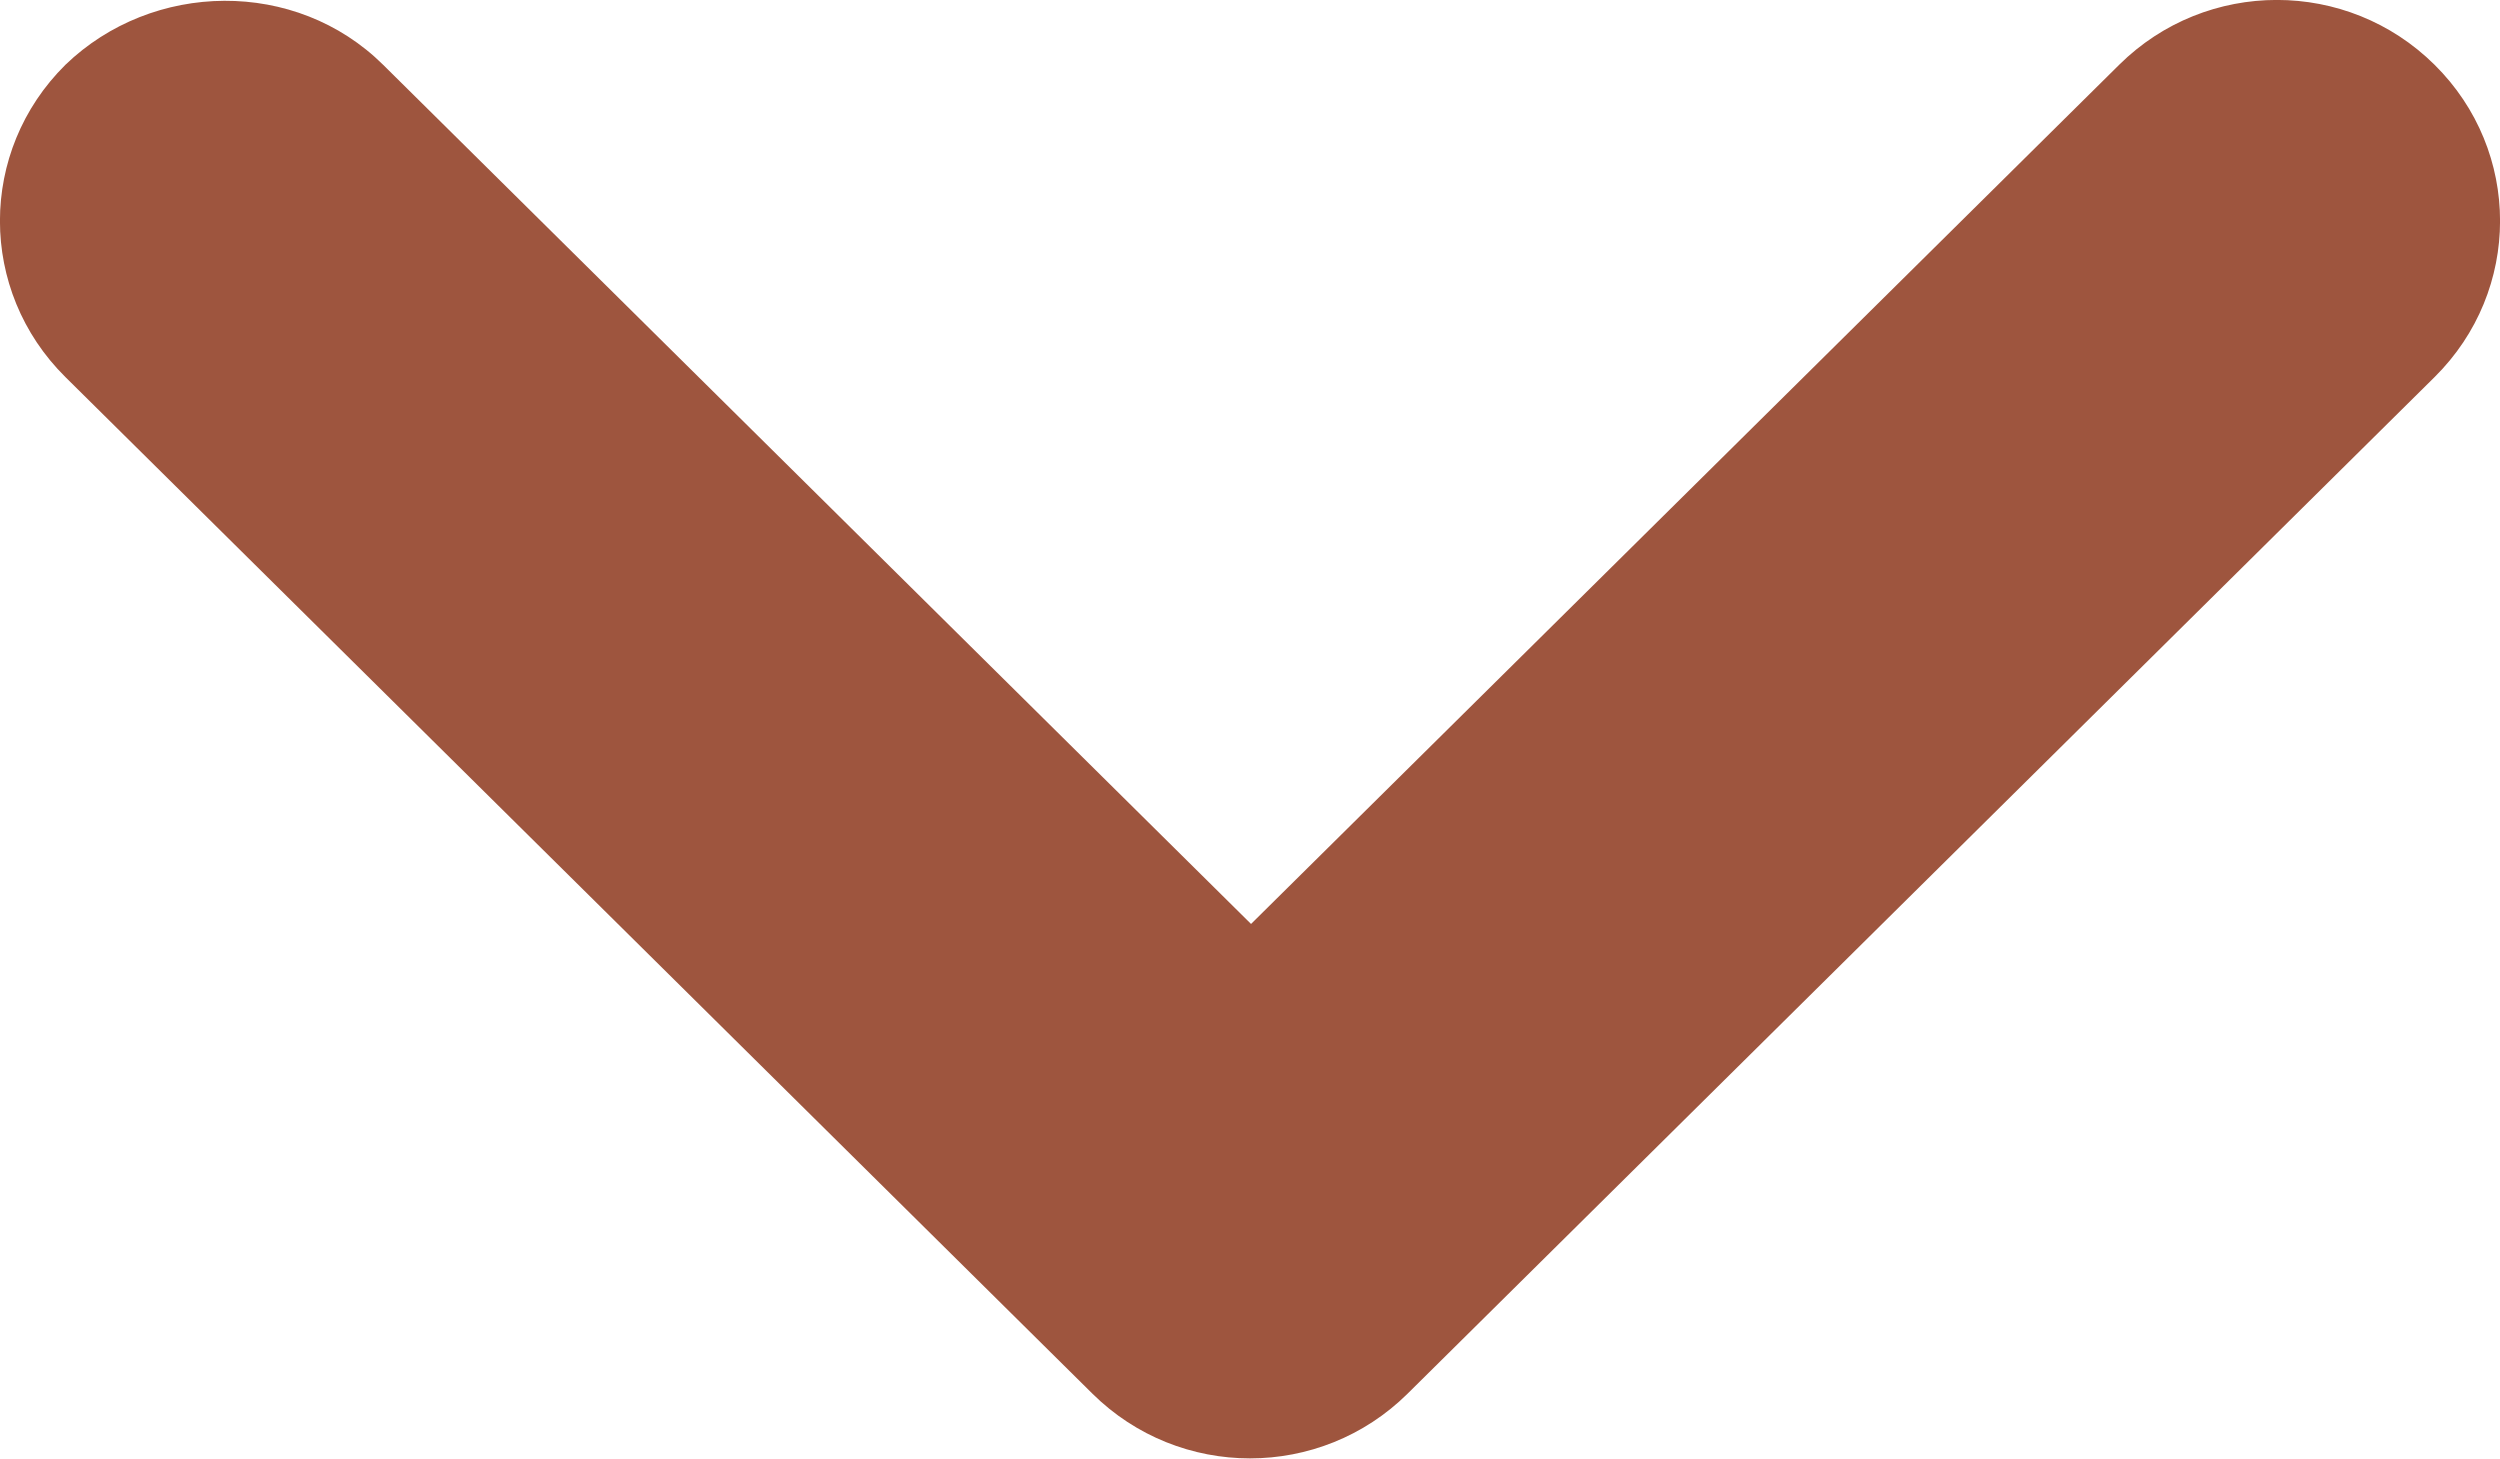
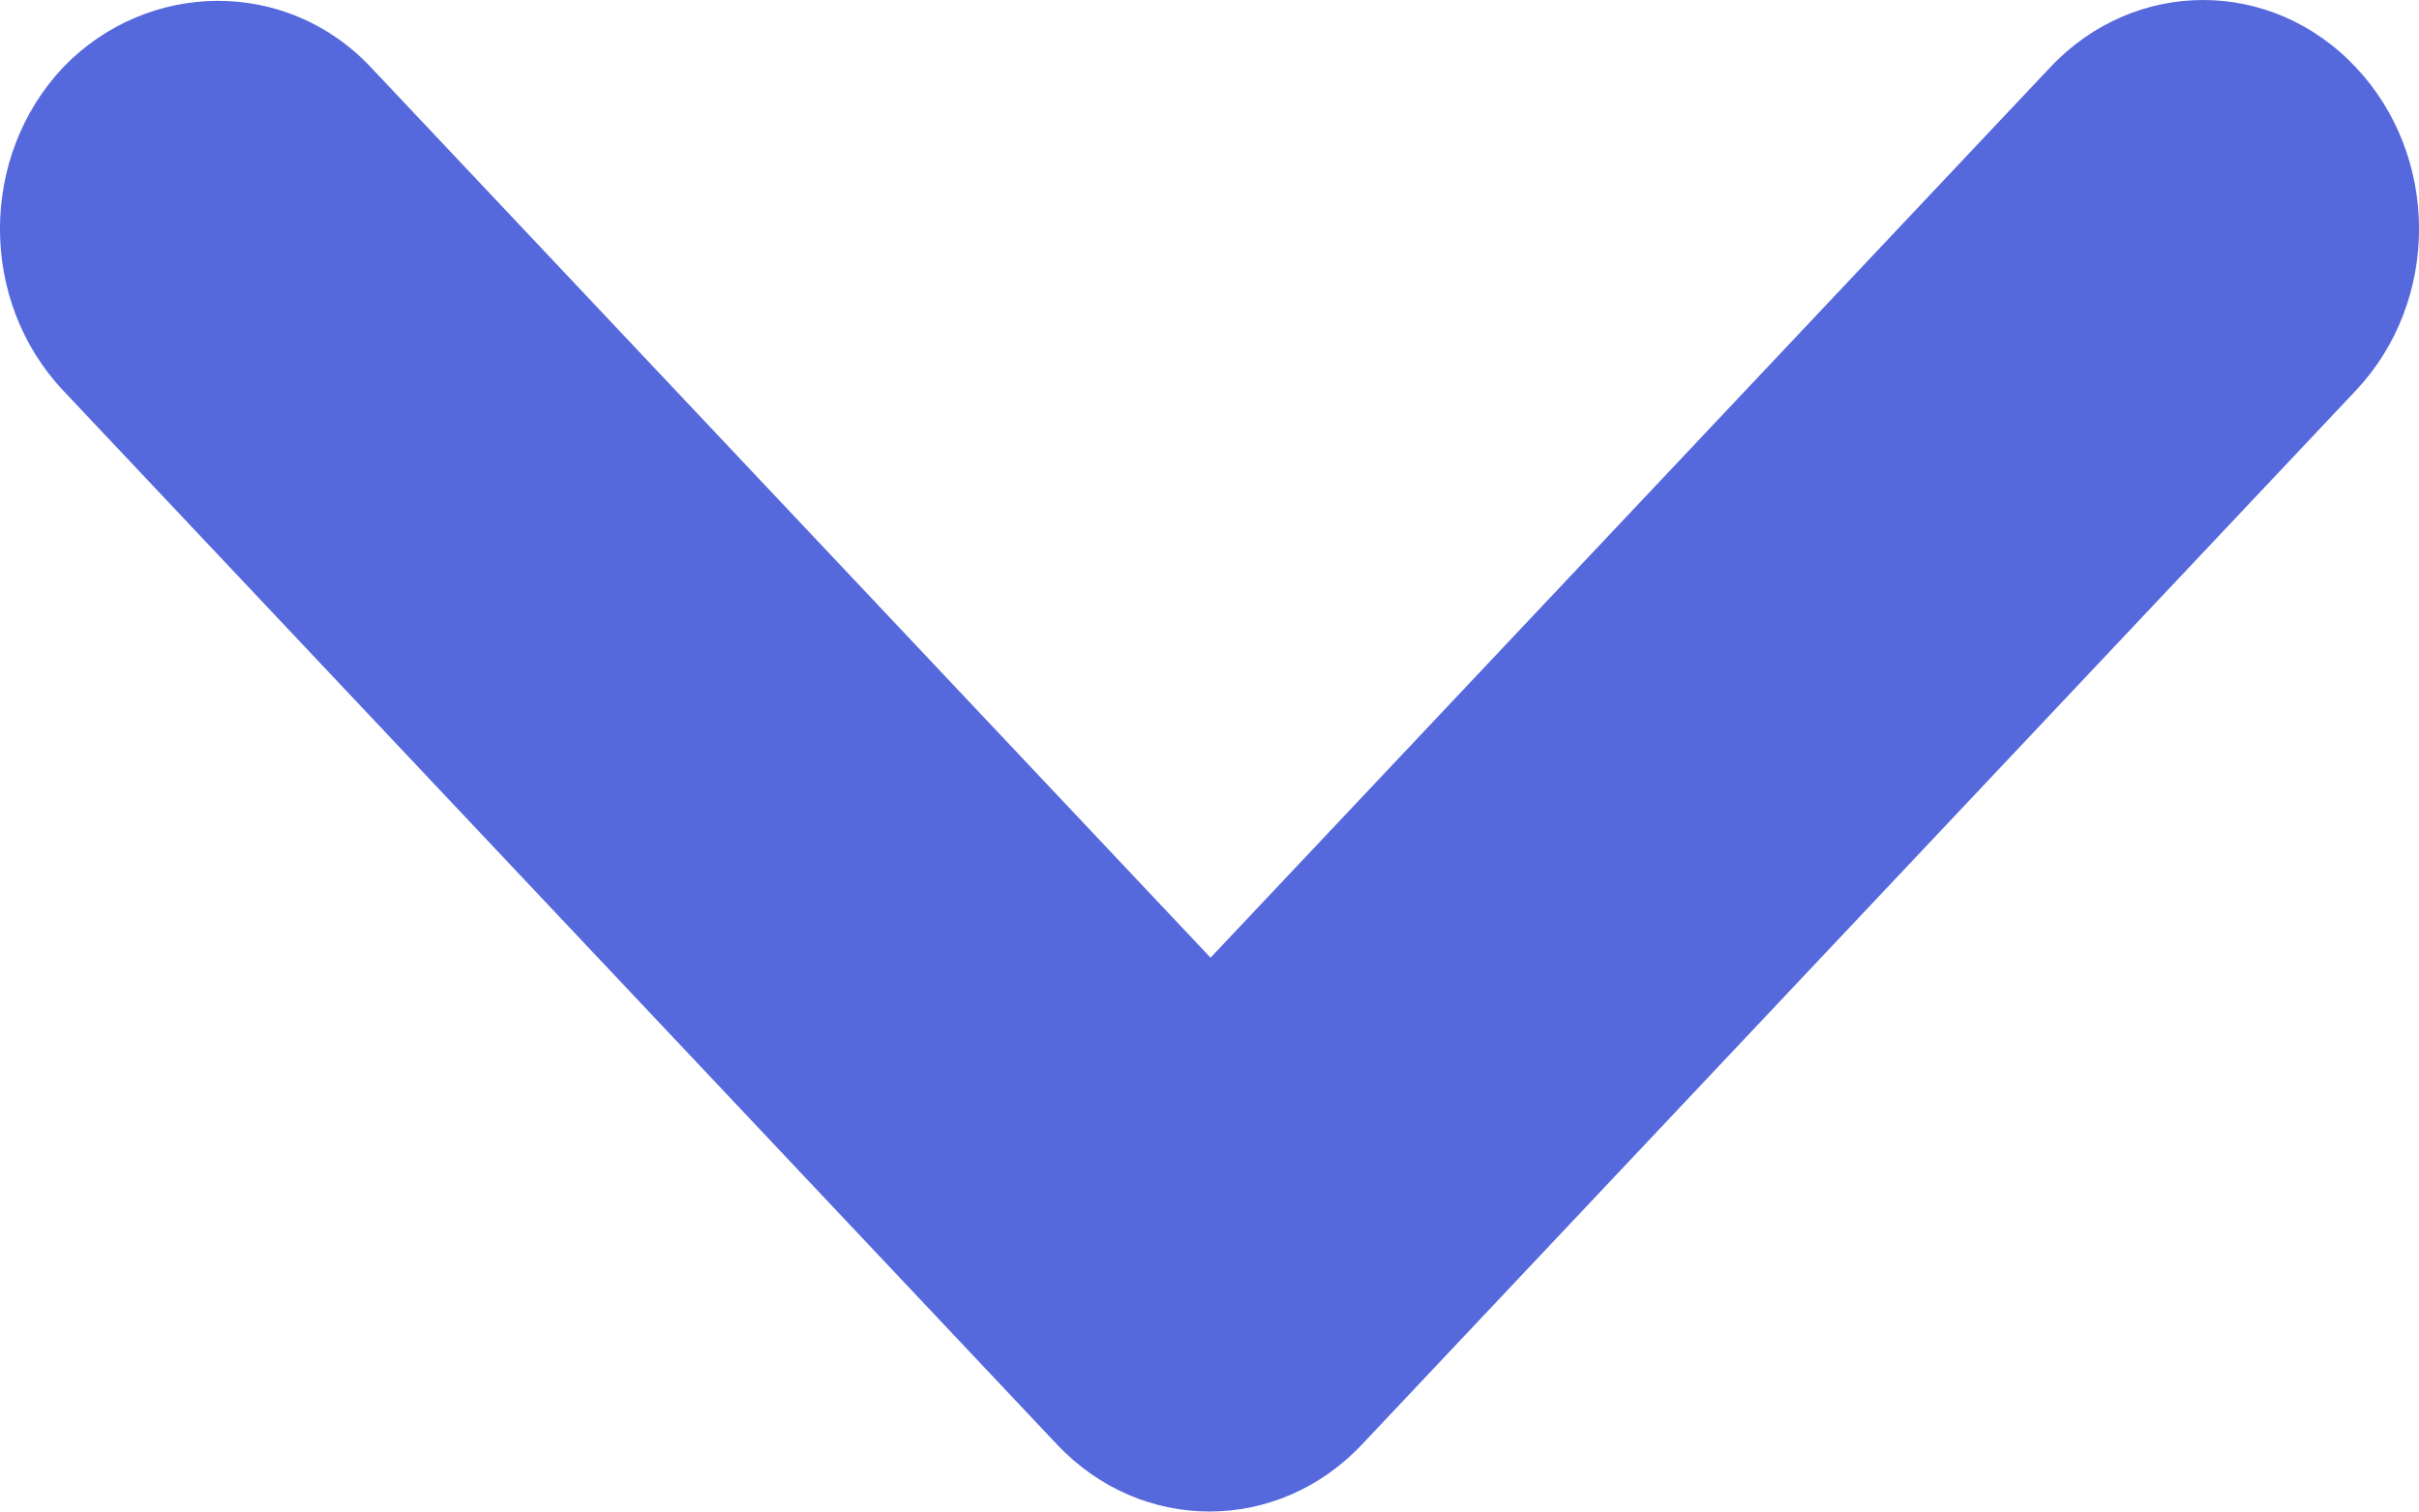
- <svg xmlns="http://www.w3.org/2000/svg" width="12" height="7" viewBox="0 0 12 7" fill="none">
-   <path d="M1.839 0.311L6.005 4.435L10.172 0.311C10.591 -0.104 11.267 -0.104 11.686 0.311C12.105 0.726 12.105 1.395 11.686 1.81L6.757 6.689C6.338 7.104 5.662 7.104 5.243 6.689L0.314 1.81C-0.105 1.395 -0.105 0.726 0.314 0.311C0.733 -0.093 1.42 -0.104 1.839 0.311Z" fill="#9E553E" />
+ <svg xmlns="http://www.w3.org/2000/svg" width="16" height="10" viewBox="0 0 16 10" fill="none">
+   <path d="M2.452 0.444L8.007 6.336L13.562 0.444C14.121 -0.148 15.023 -0.148 15.581 0.444C16.14 1.036 16.14 1.993 15.581 2.585L9.009 9.556C8.451 10.148 7.549 10.148 6.991 9.556L0.419 2.585C-0.14 1.993 -0.14 1.036 0.419 0.444C0.977 -0.133 1.894 -0.148 2.452 0.444Z" fill="#5569DD" />
</svg>
